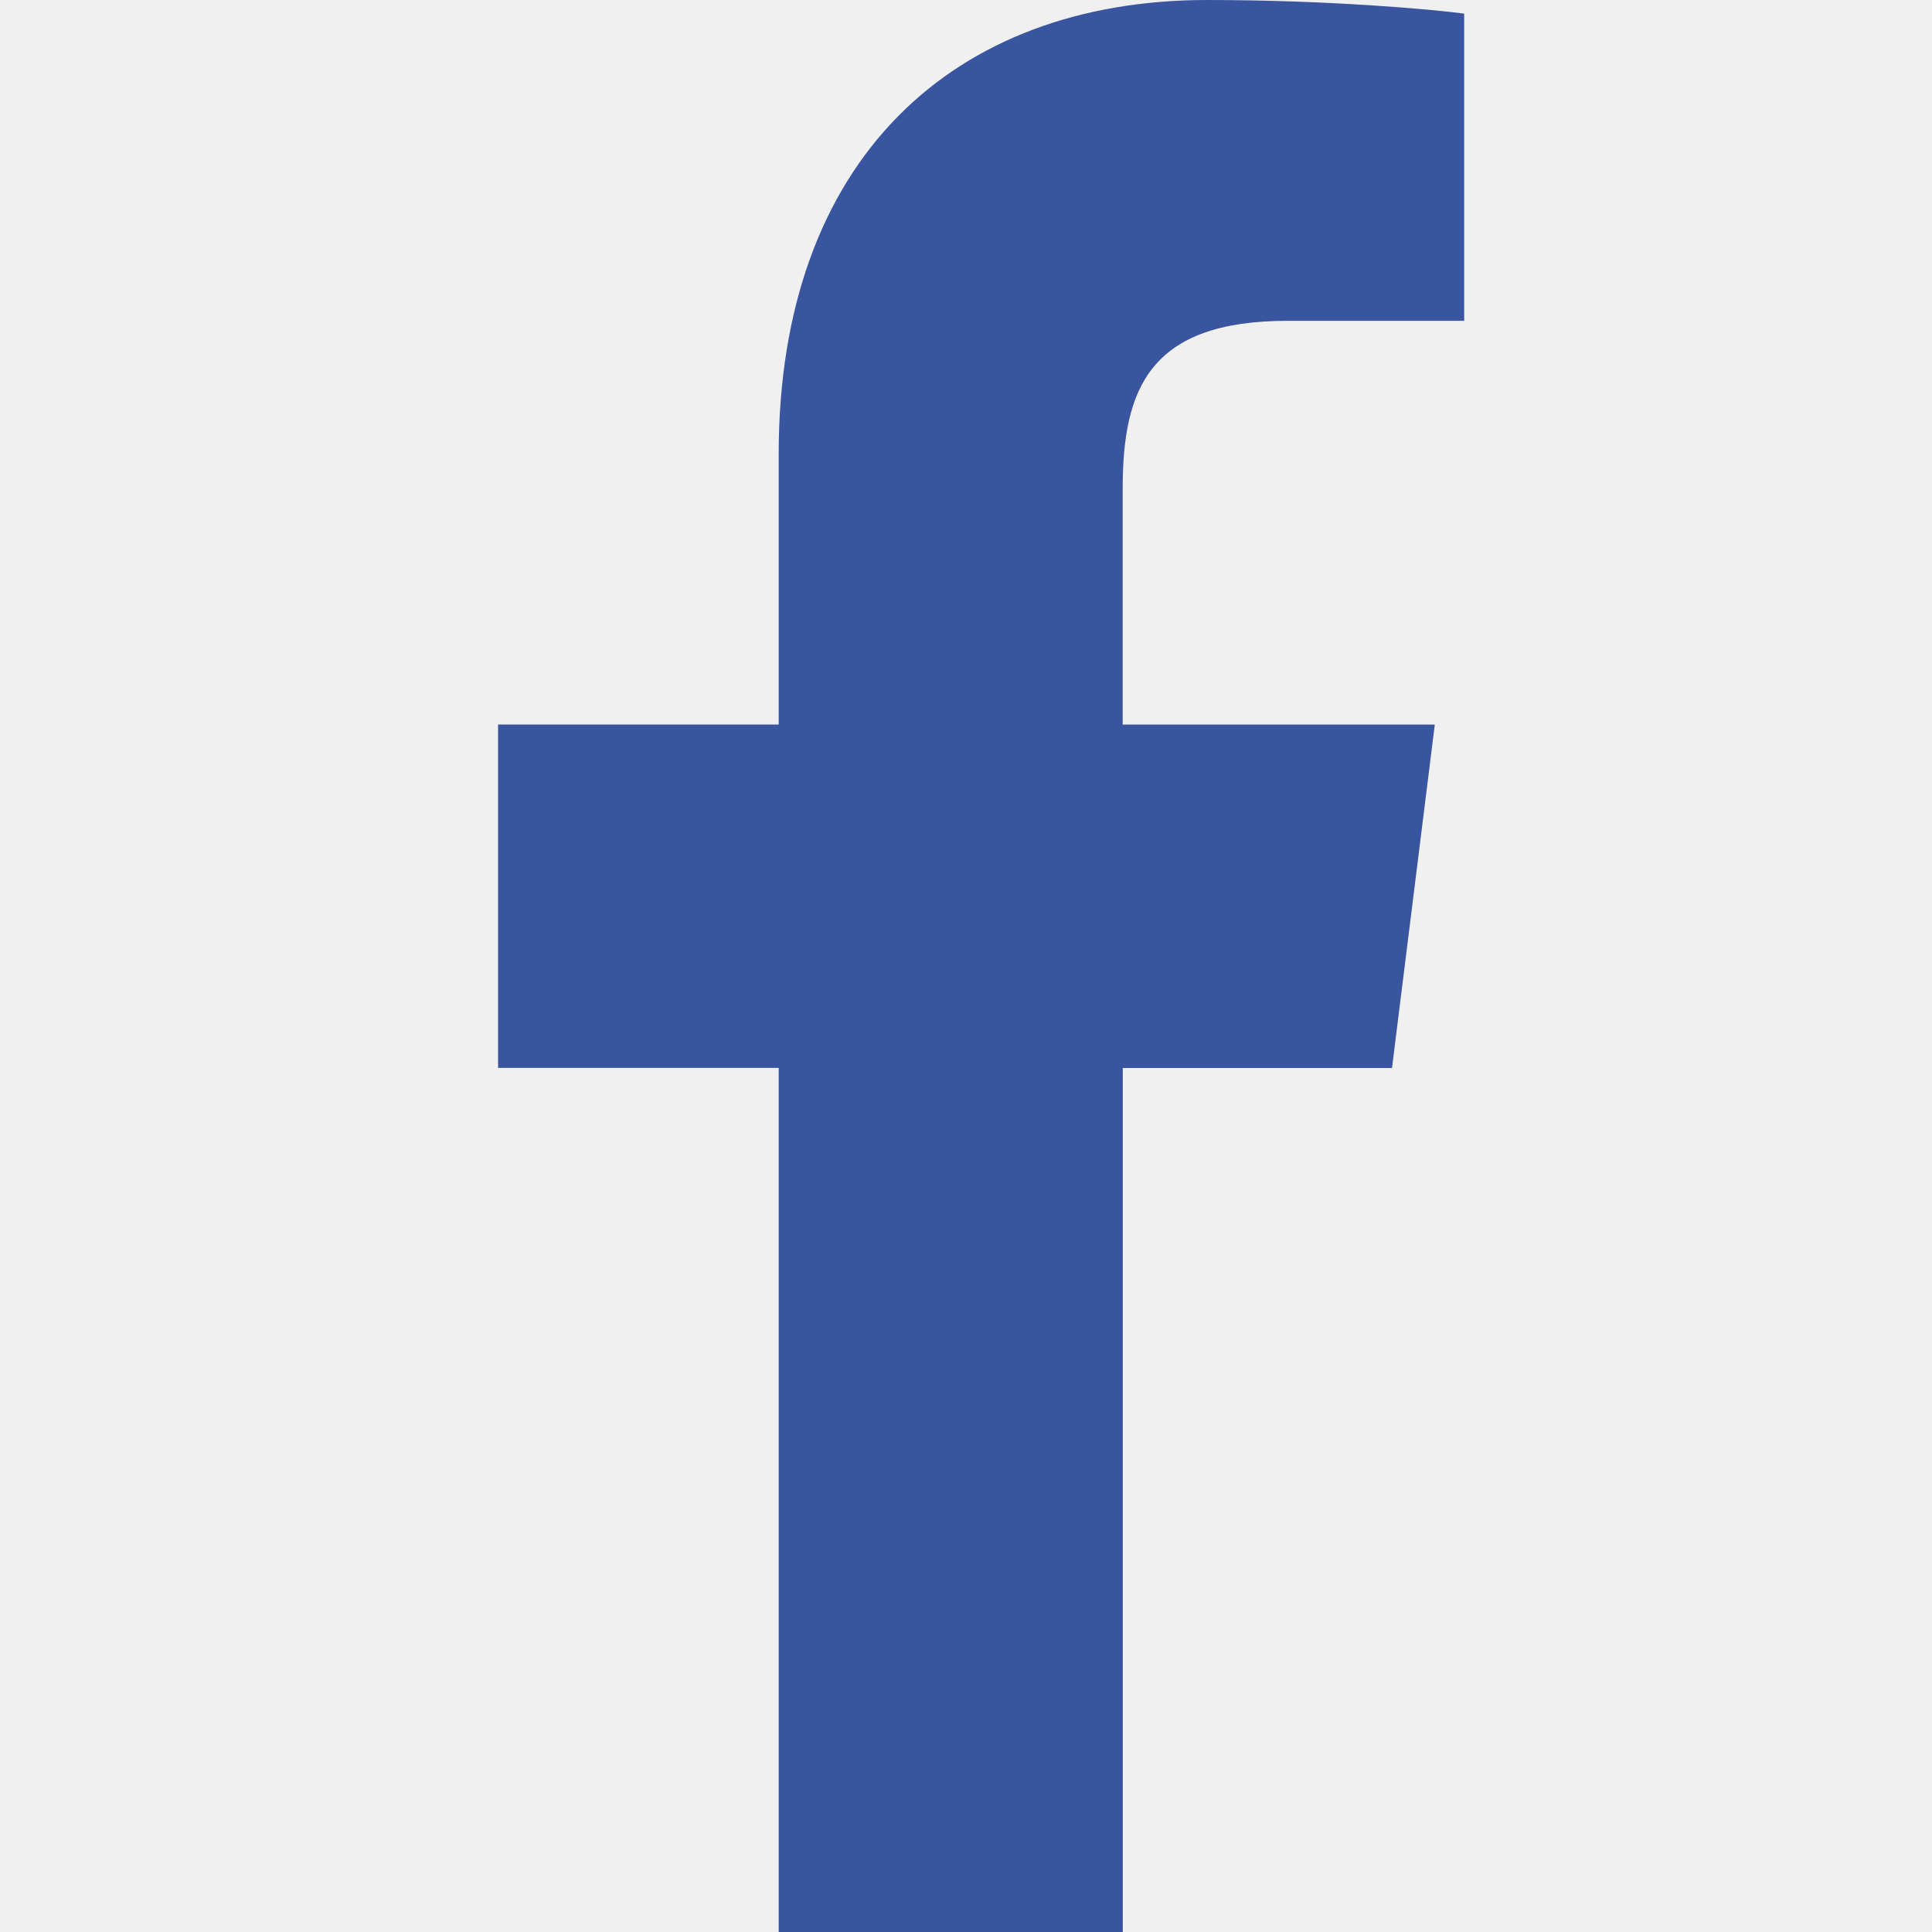
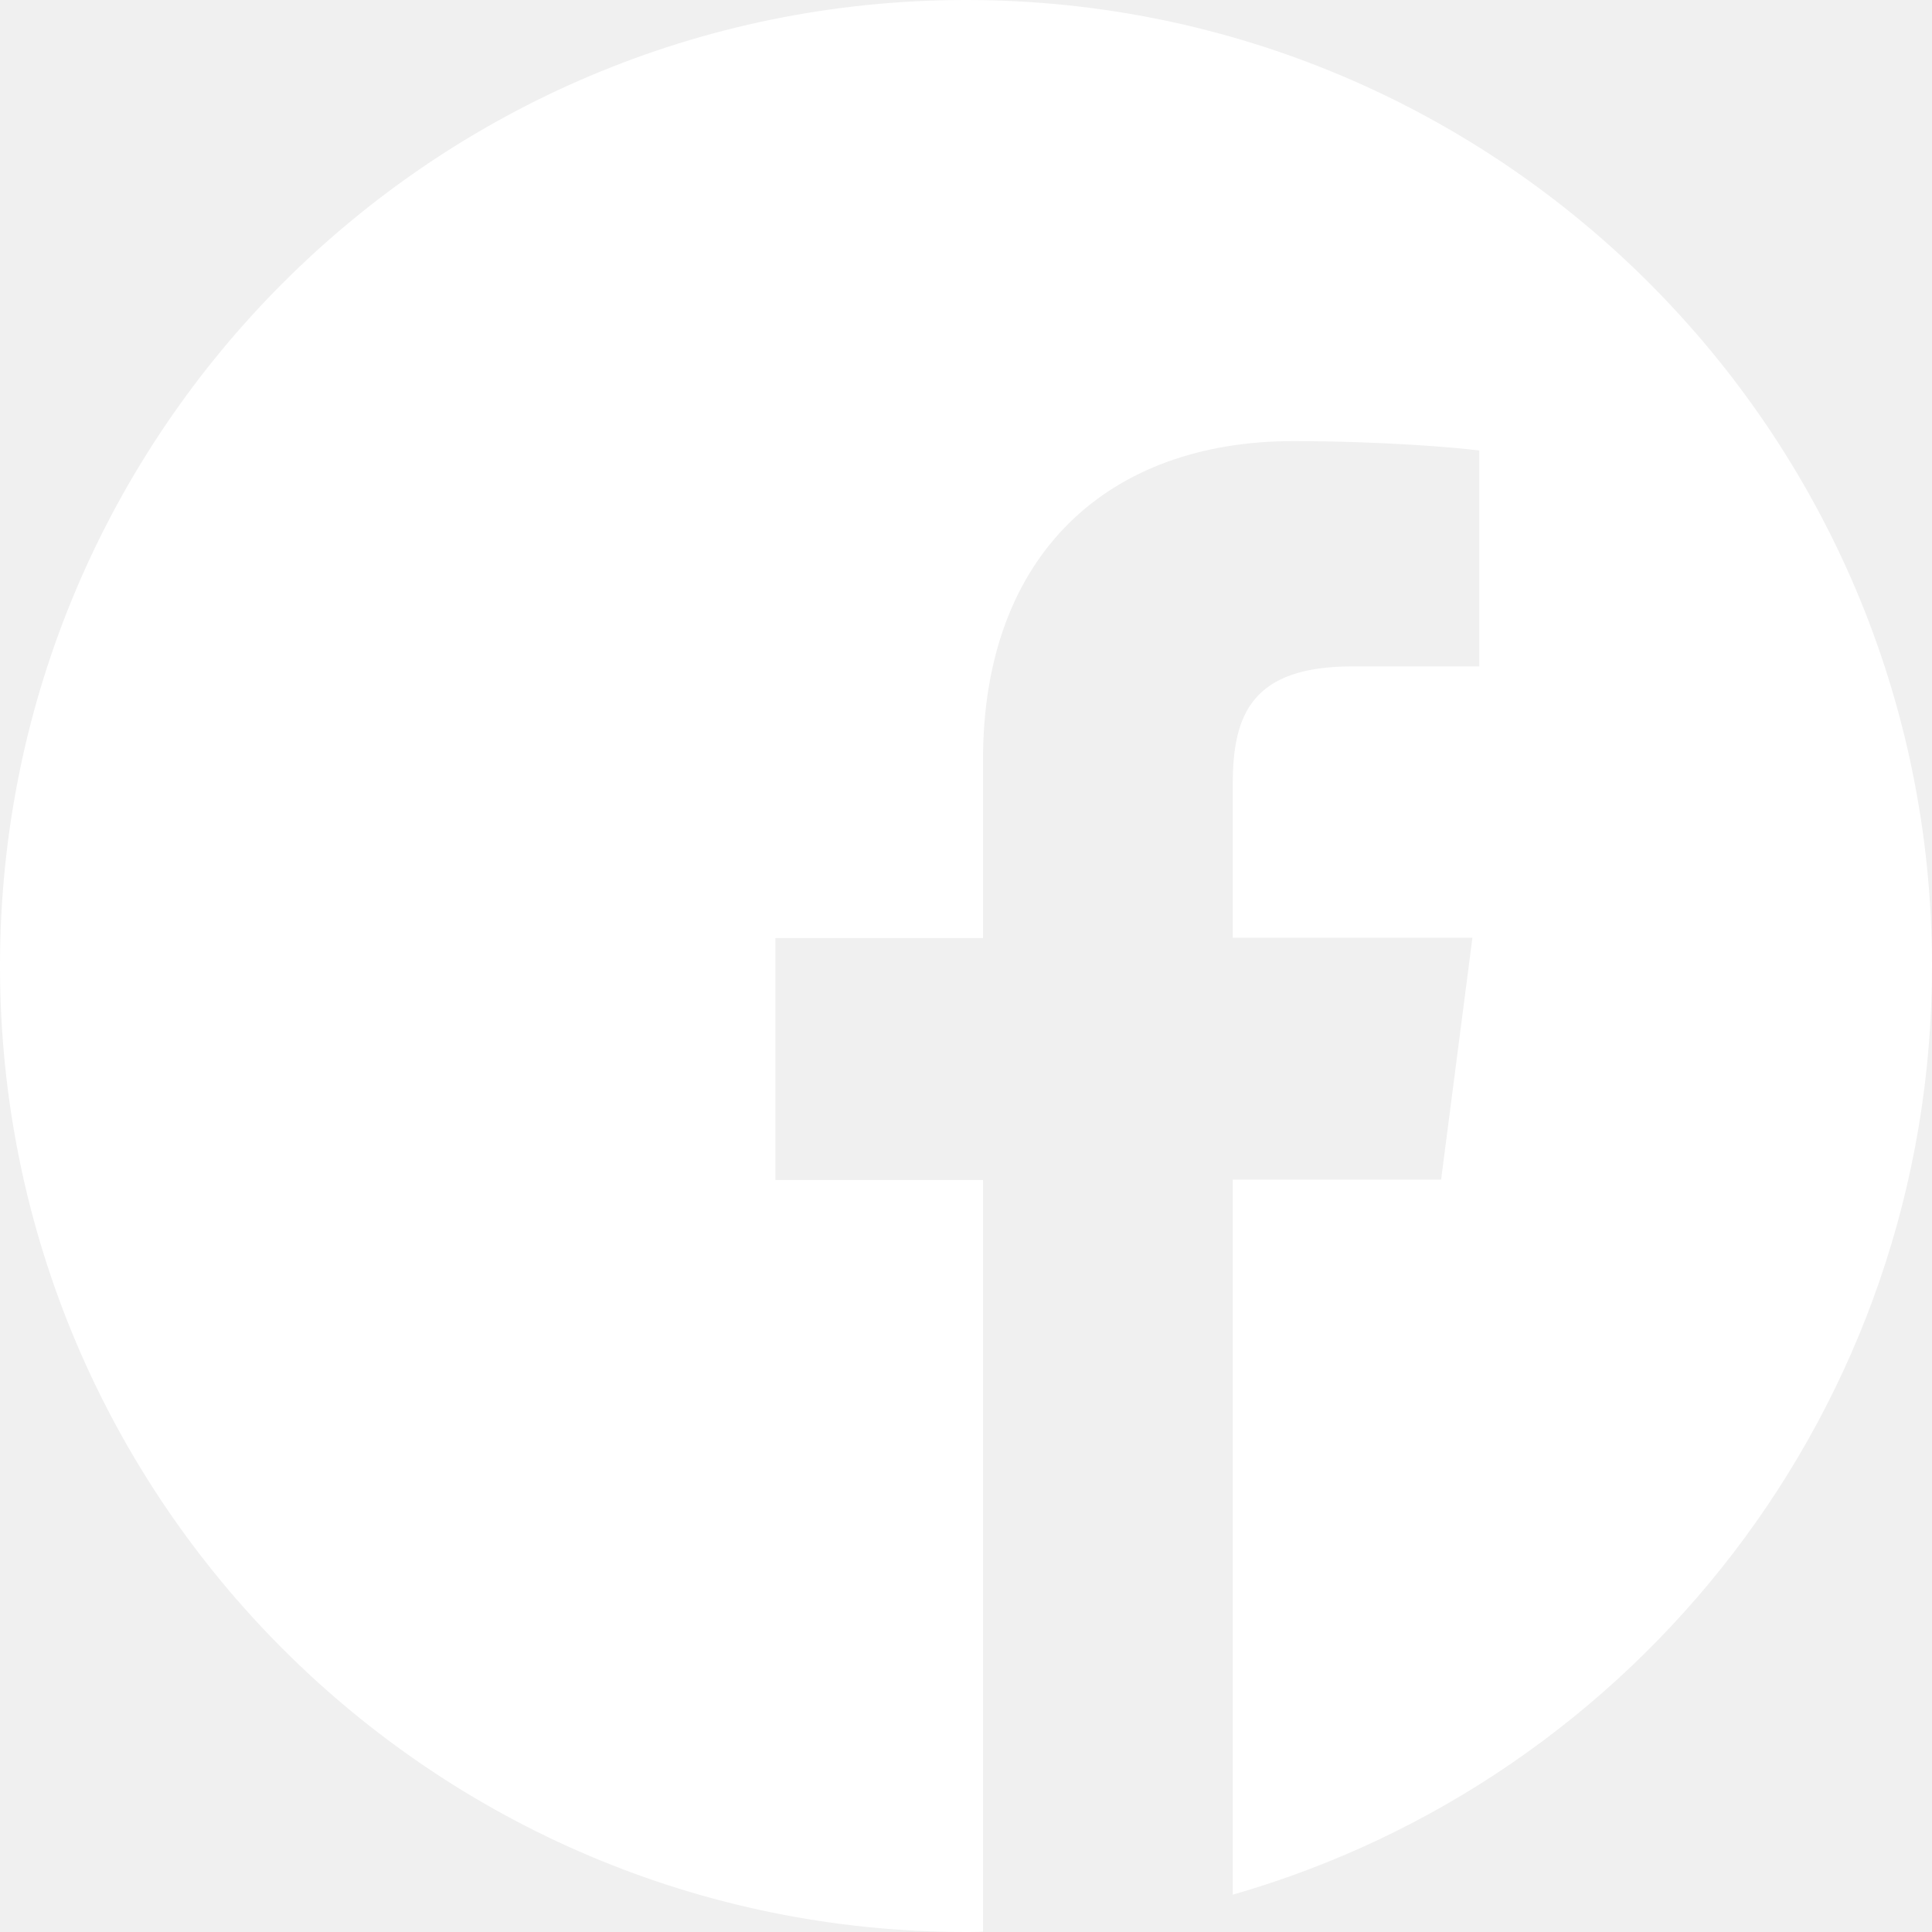
- <svg xmlns="http://www.w3.org/2000/svg" width="20" height="20" viewBox="0 0 20 20" fill="none">
-   <g clip-path="url(#clip0)">
-     <path d="M13.331 3.321H15.157V0.141C14.842 0.098 13.759 0 12.497 0C9.865 0 8.061 1.656 8.061 4.699V7.5H5.156V11.055H8.061V20H11.623V11.056H14.41L14.853 7.501H11.622V5.052C11.623 4.024 11.9 3.321 13.331 3.321Z" fill="#3A559F" />
-   </g>
-   <defs>
-     <clipPath id="clip0">
-       <rect width="20" height="20" fill="white" />
-     </clipPath>
-   </defs>
+ <svg xmlns="http://www.w3.org/2000/svg" width="25" height="25" viewBox="0 0 25 25" fill="none">
+   <path d="M25 12.5C25 5.596 19.404 0 12.5 0C5.596 0 0 5.596 0 12.5C0 19.404 5.596 25 12.5 25C12.573 25 12.646 25 12.72 24.995V15.269H10.034V12.139H12.72V9.834C12.72 7.163 14.351 5.708 16.733 5.708C17.876 5.708 18.857 5.791 19.141 5.83V8.623H17.5C16.206 8.623 15.952 9.238 15.952 10.142V12.134H19.053L18.648 15.264H15.952V24.517C21.177 23.018 25 18.208 25 12.5Z" fill="white" />
</svg>
